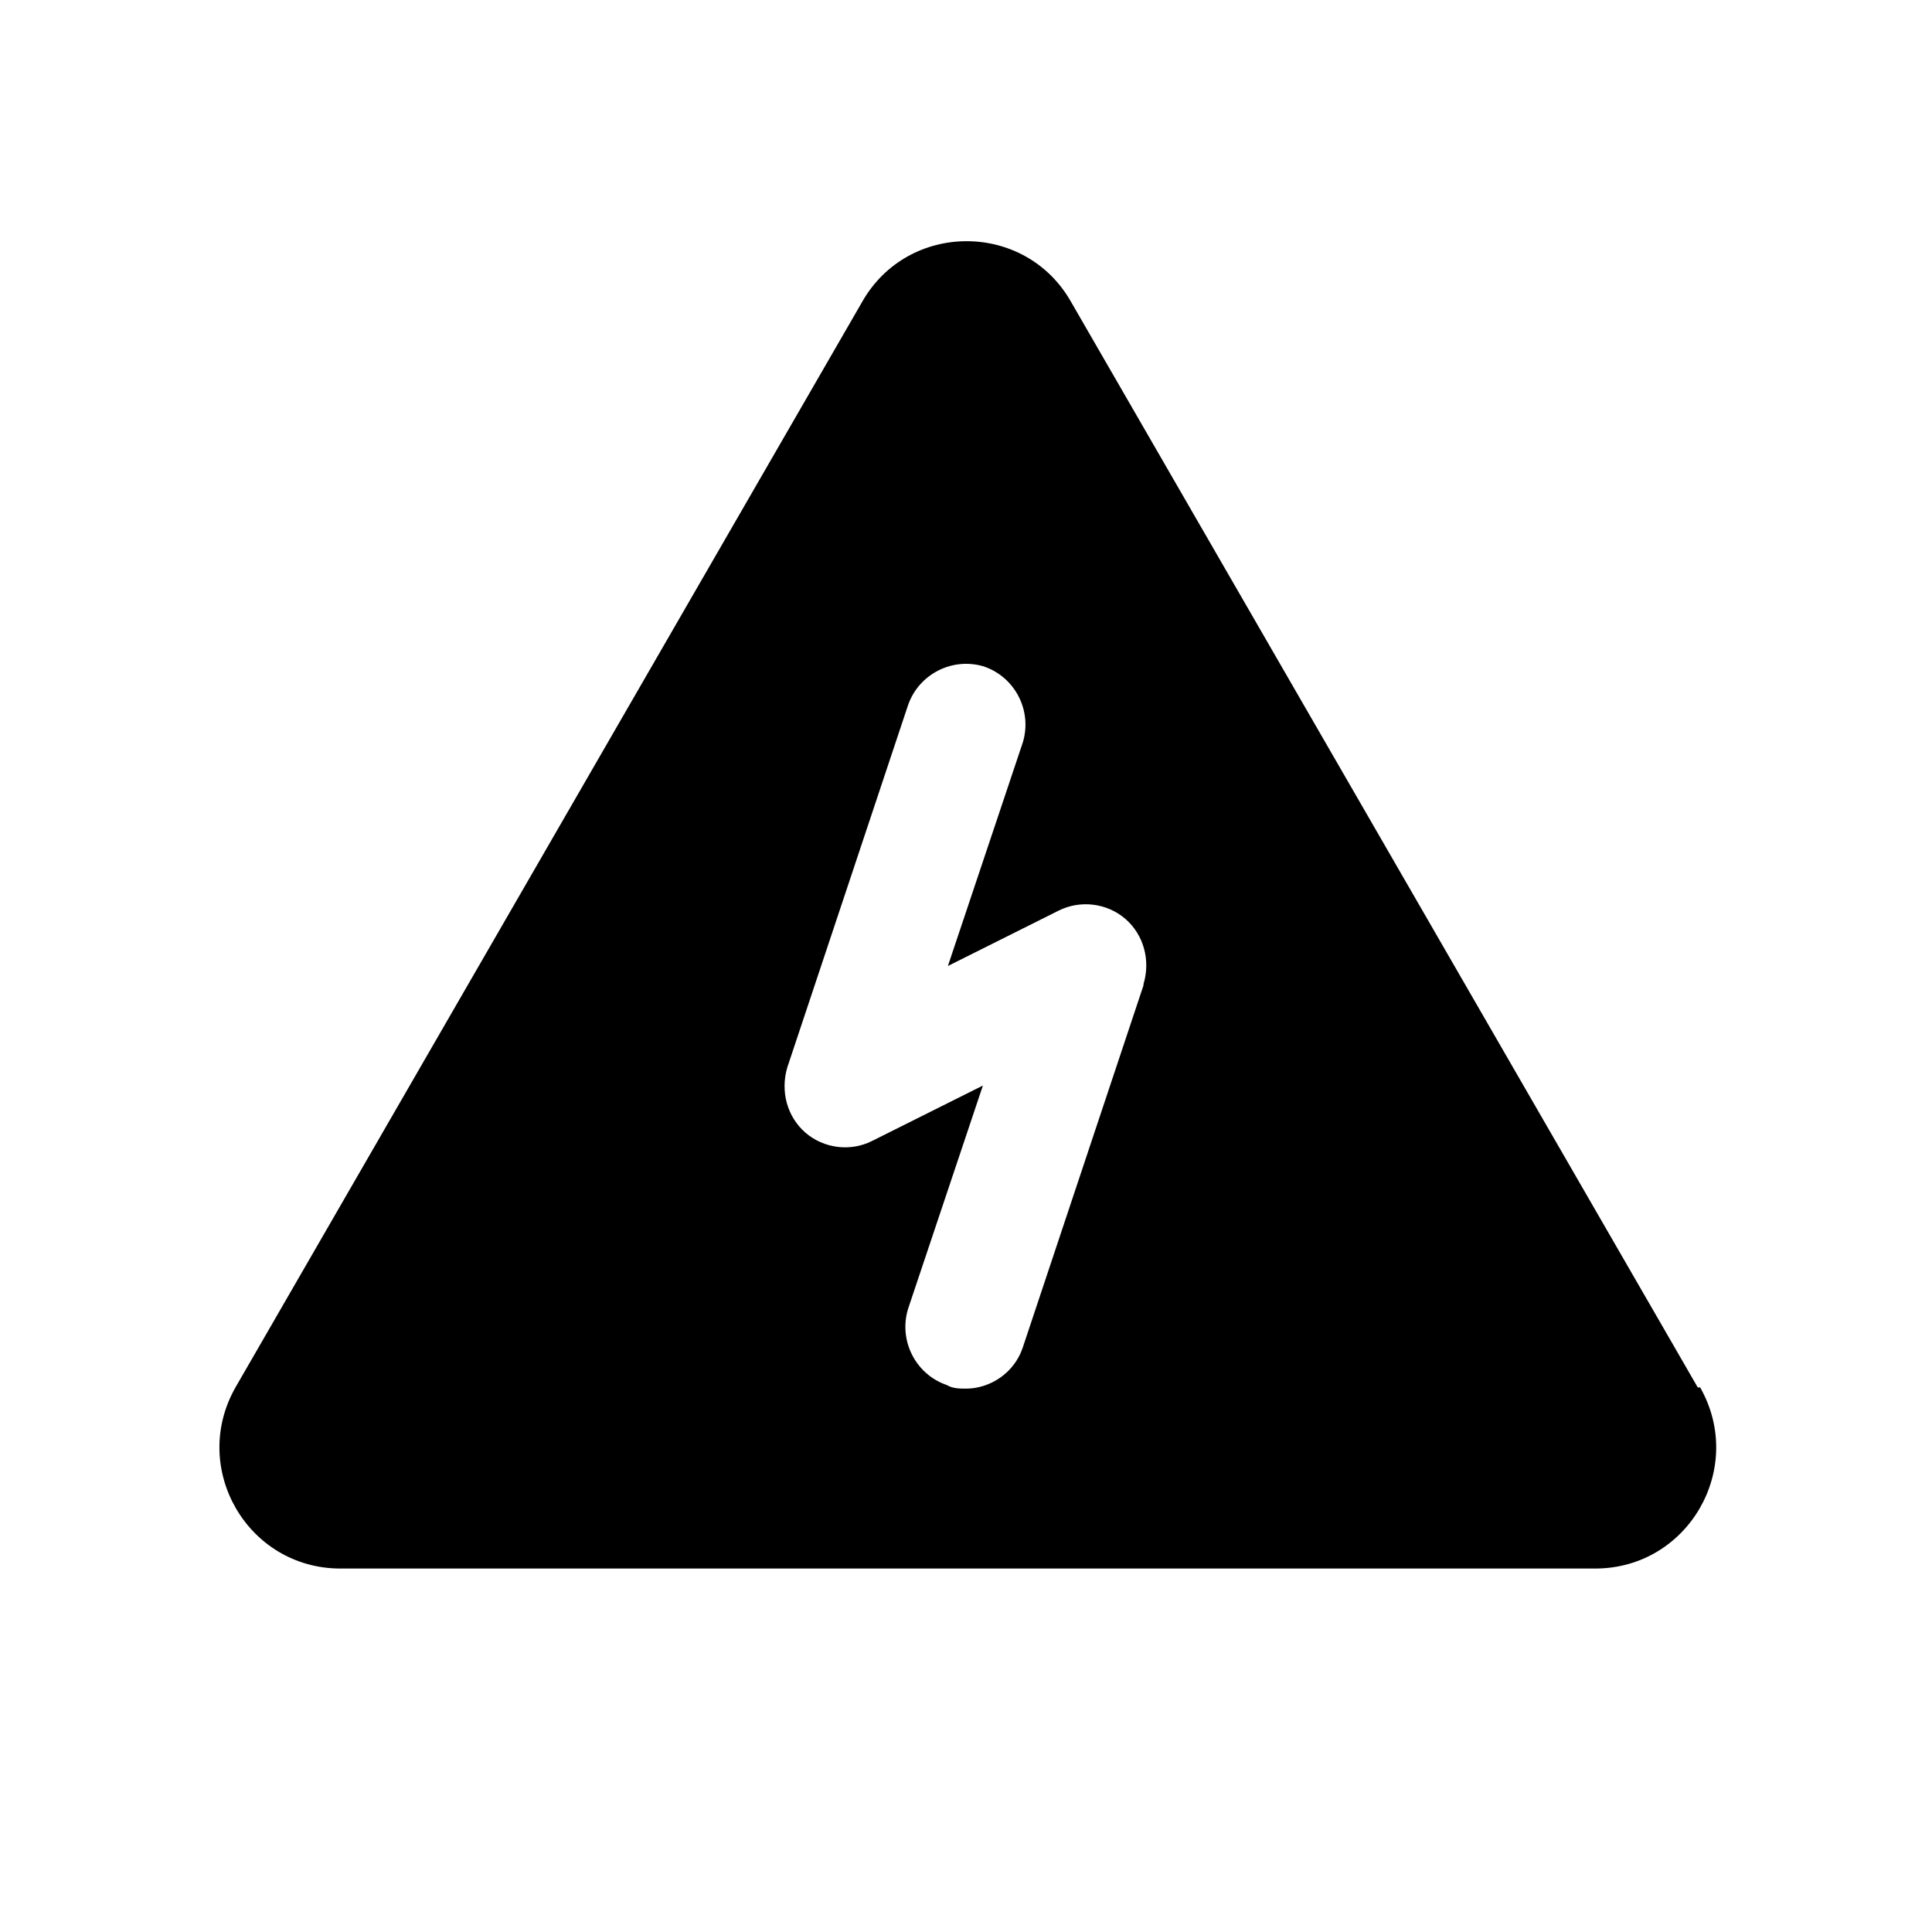
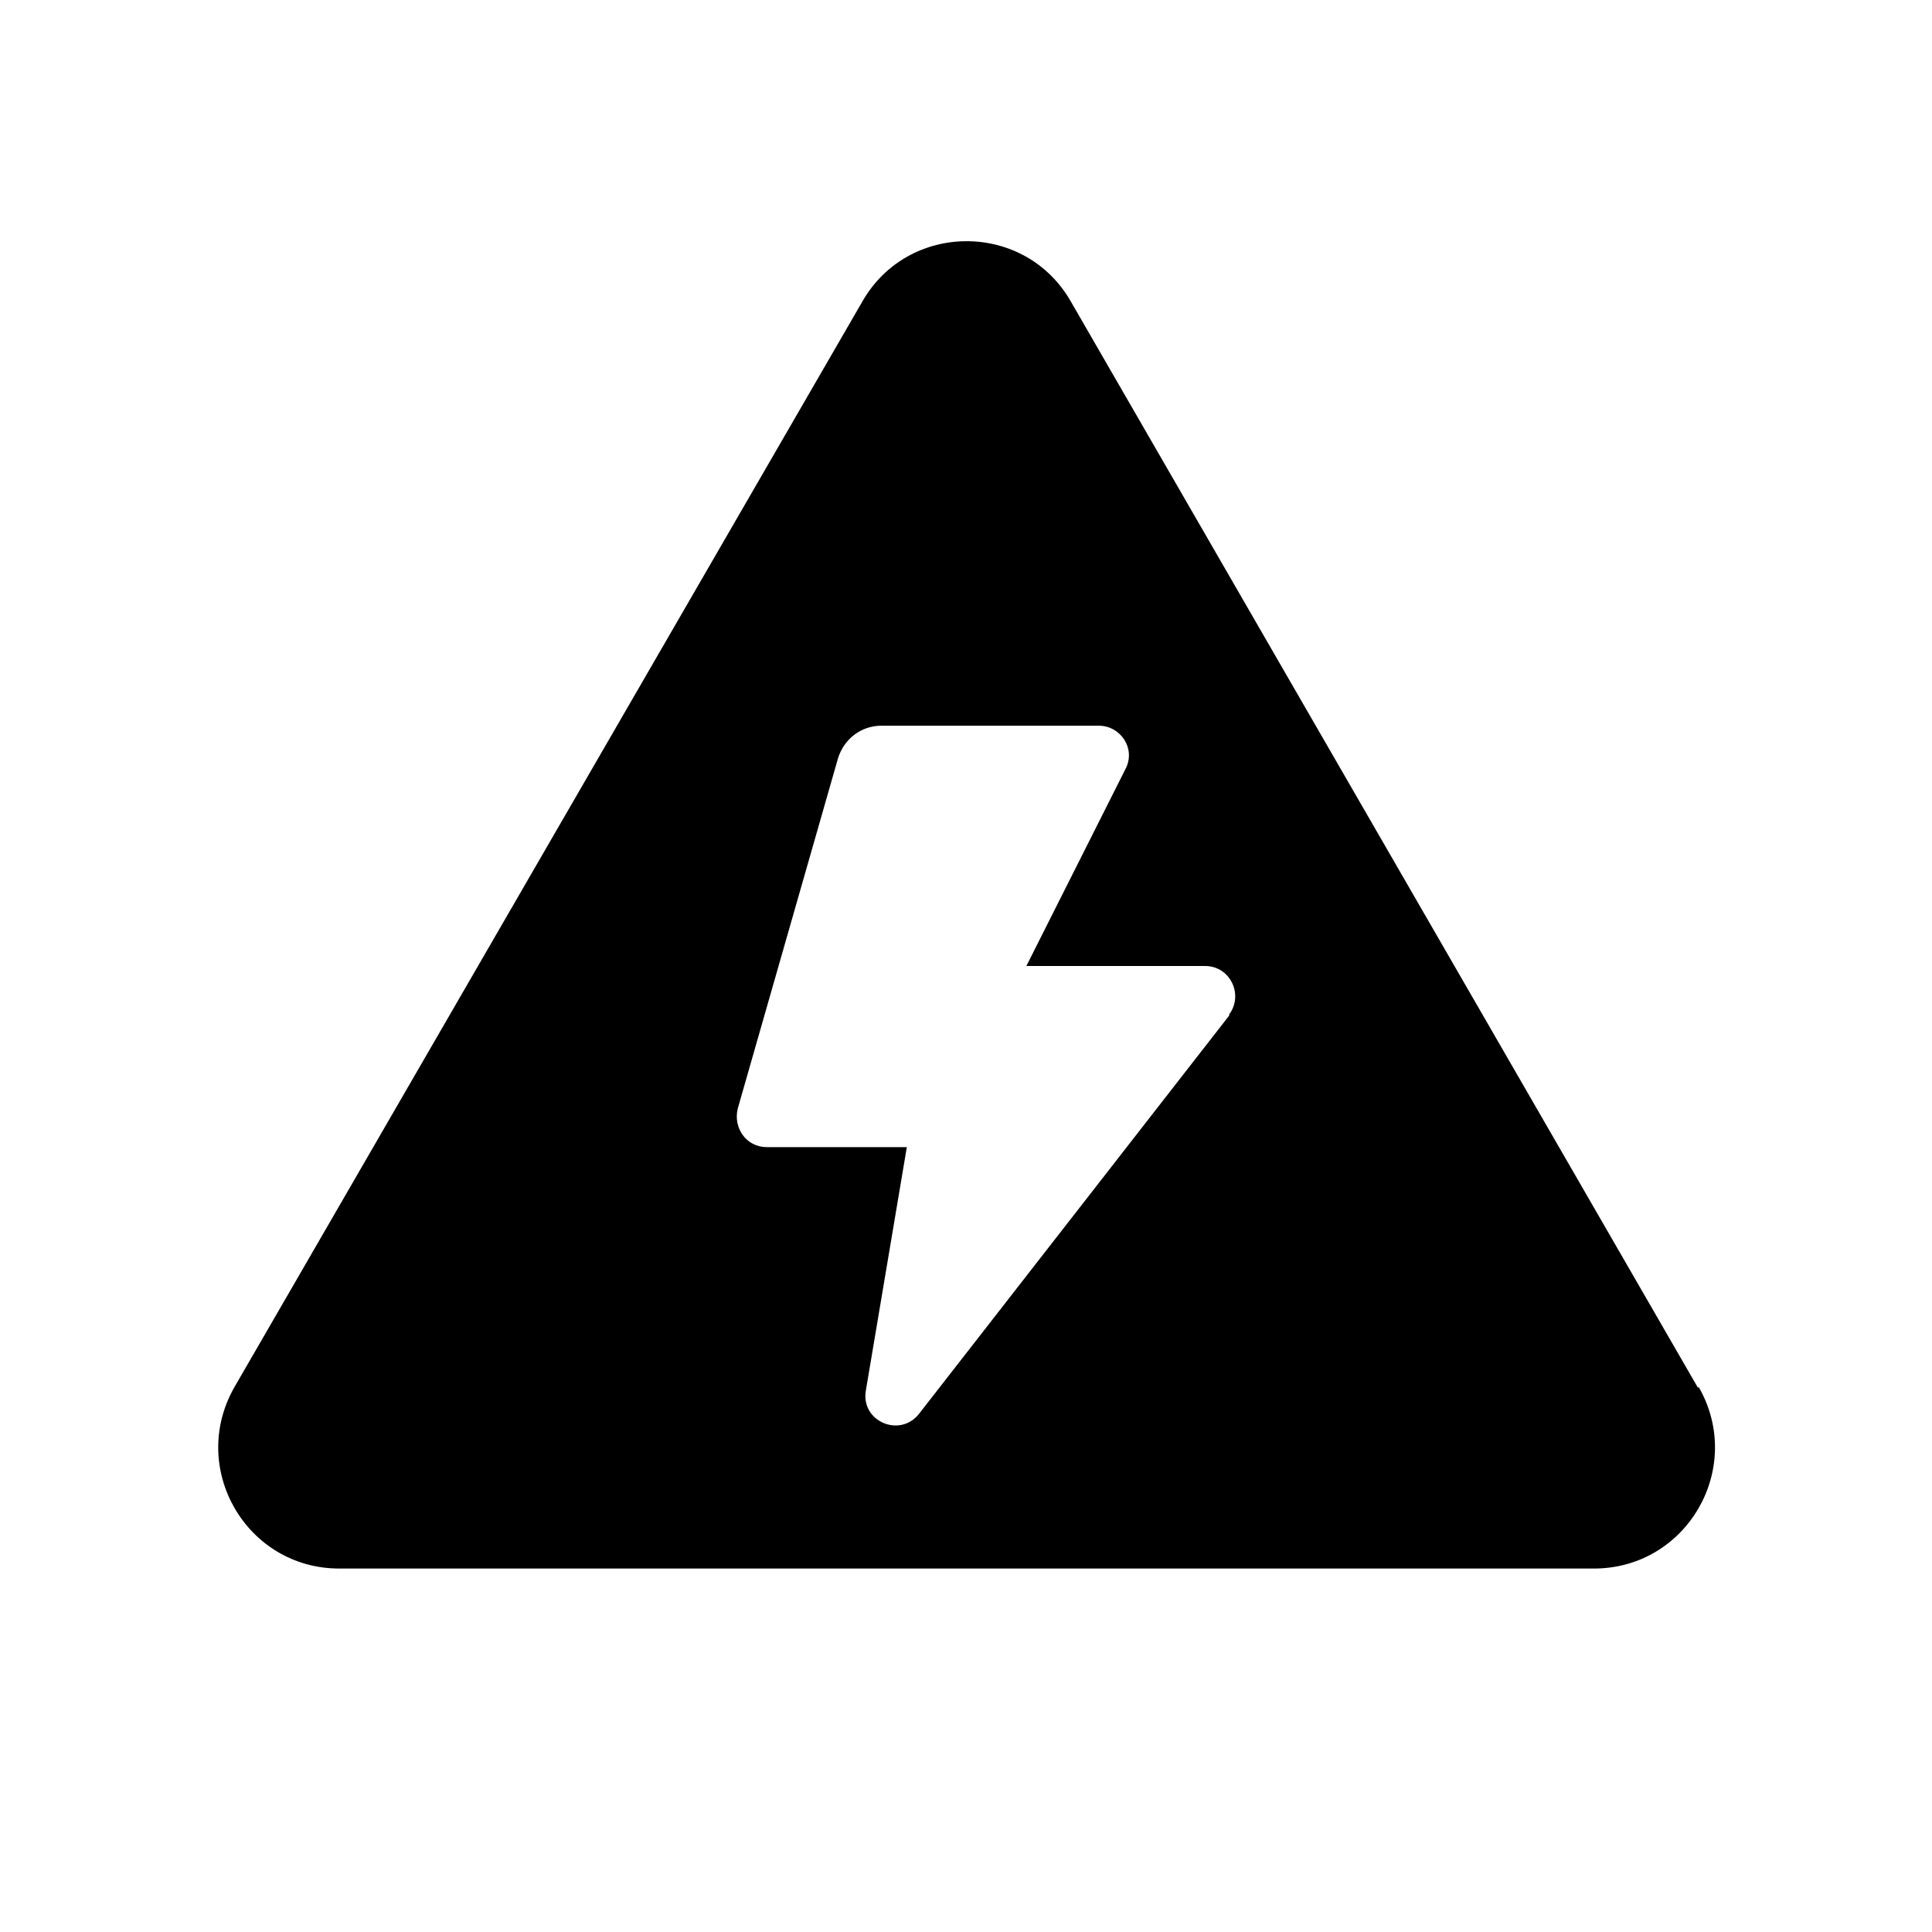
<svg xmlns="http://www.w3.org/2000/svg" width="16" height="16" viewBox="0 0 16 16" fill="none">
-   <path fill-rule="evenodd" clip-rule="evenodd" d="M7.14 2.5C7.52 1.83 8.49 1.83 8.87 2.5L14.06 11.49H14.08C14.46 12.16 13.98 12.99 13.21 12.99H2.82C2.05 12.99 1.57 12.16 1.95 11.49L7.14 2.5ZM8.15 5.52C7.89 5.44 7.61 5.58 7.52 5.84L6.52 8.84C6.461 9.04 6.52 9.25 6.67 9.38C6.82 9.51 7.04 9.54 7.22 9.45L8.14 8.99L7.52 10.84C7.441 11.1 7.58 11.38 7.84 11.47C7.89 11.5 7.95 11.5 8 11.5C8.2 11.5 8.4 11.37 8.47 11.16L9.47 8.16V8.15C9.53 7.95 9.47 7.74 9.32 7.61C9.17 7.48 8.95 7.451 8.77 7.54L7.85 8L8.47 6.15C8.55 5.89 8.41 5.61 8.15 5.52Z" fill="currentColor" />
+   <path d="M14.06 11.49L8.87 2.5C8.49 1.83 7.52 1.83 7.14 2.5L1.94 11.49C1.56 12.16 2.04 12.99 2.81 12.99H13.2C13.97 12.99 14.45 12.16 14.07 11.49H14.06ZM10.18 8.41L7.61 11.71C7.45 11.91 7.13 11.77 7.17 11.52L7.51 9.5H6.35C6.18 9.5 6.07 9.34 6.11 9.18L6.94 6.28C6.99 6.12 7.13 6.01 7.3 6.01H9.1C9.28 6.01 9.41 6.2 9.32 6.37L8.5 8H9.98C10.19 8 10.3 8.24 10.18 8.4V8.41Z" fill="black" />
</svg>
